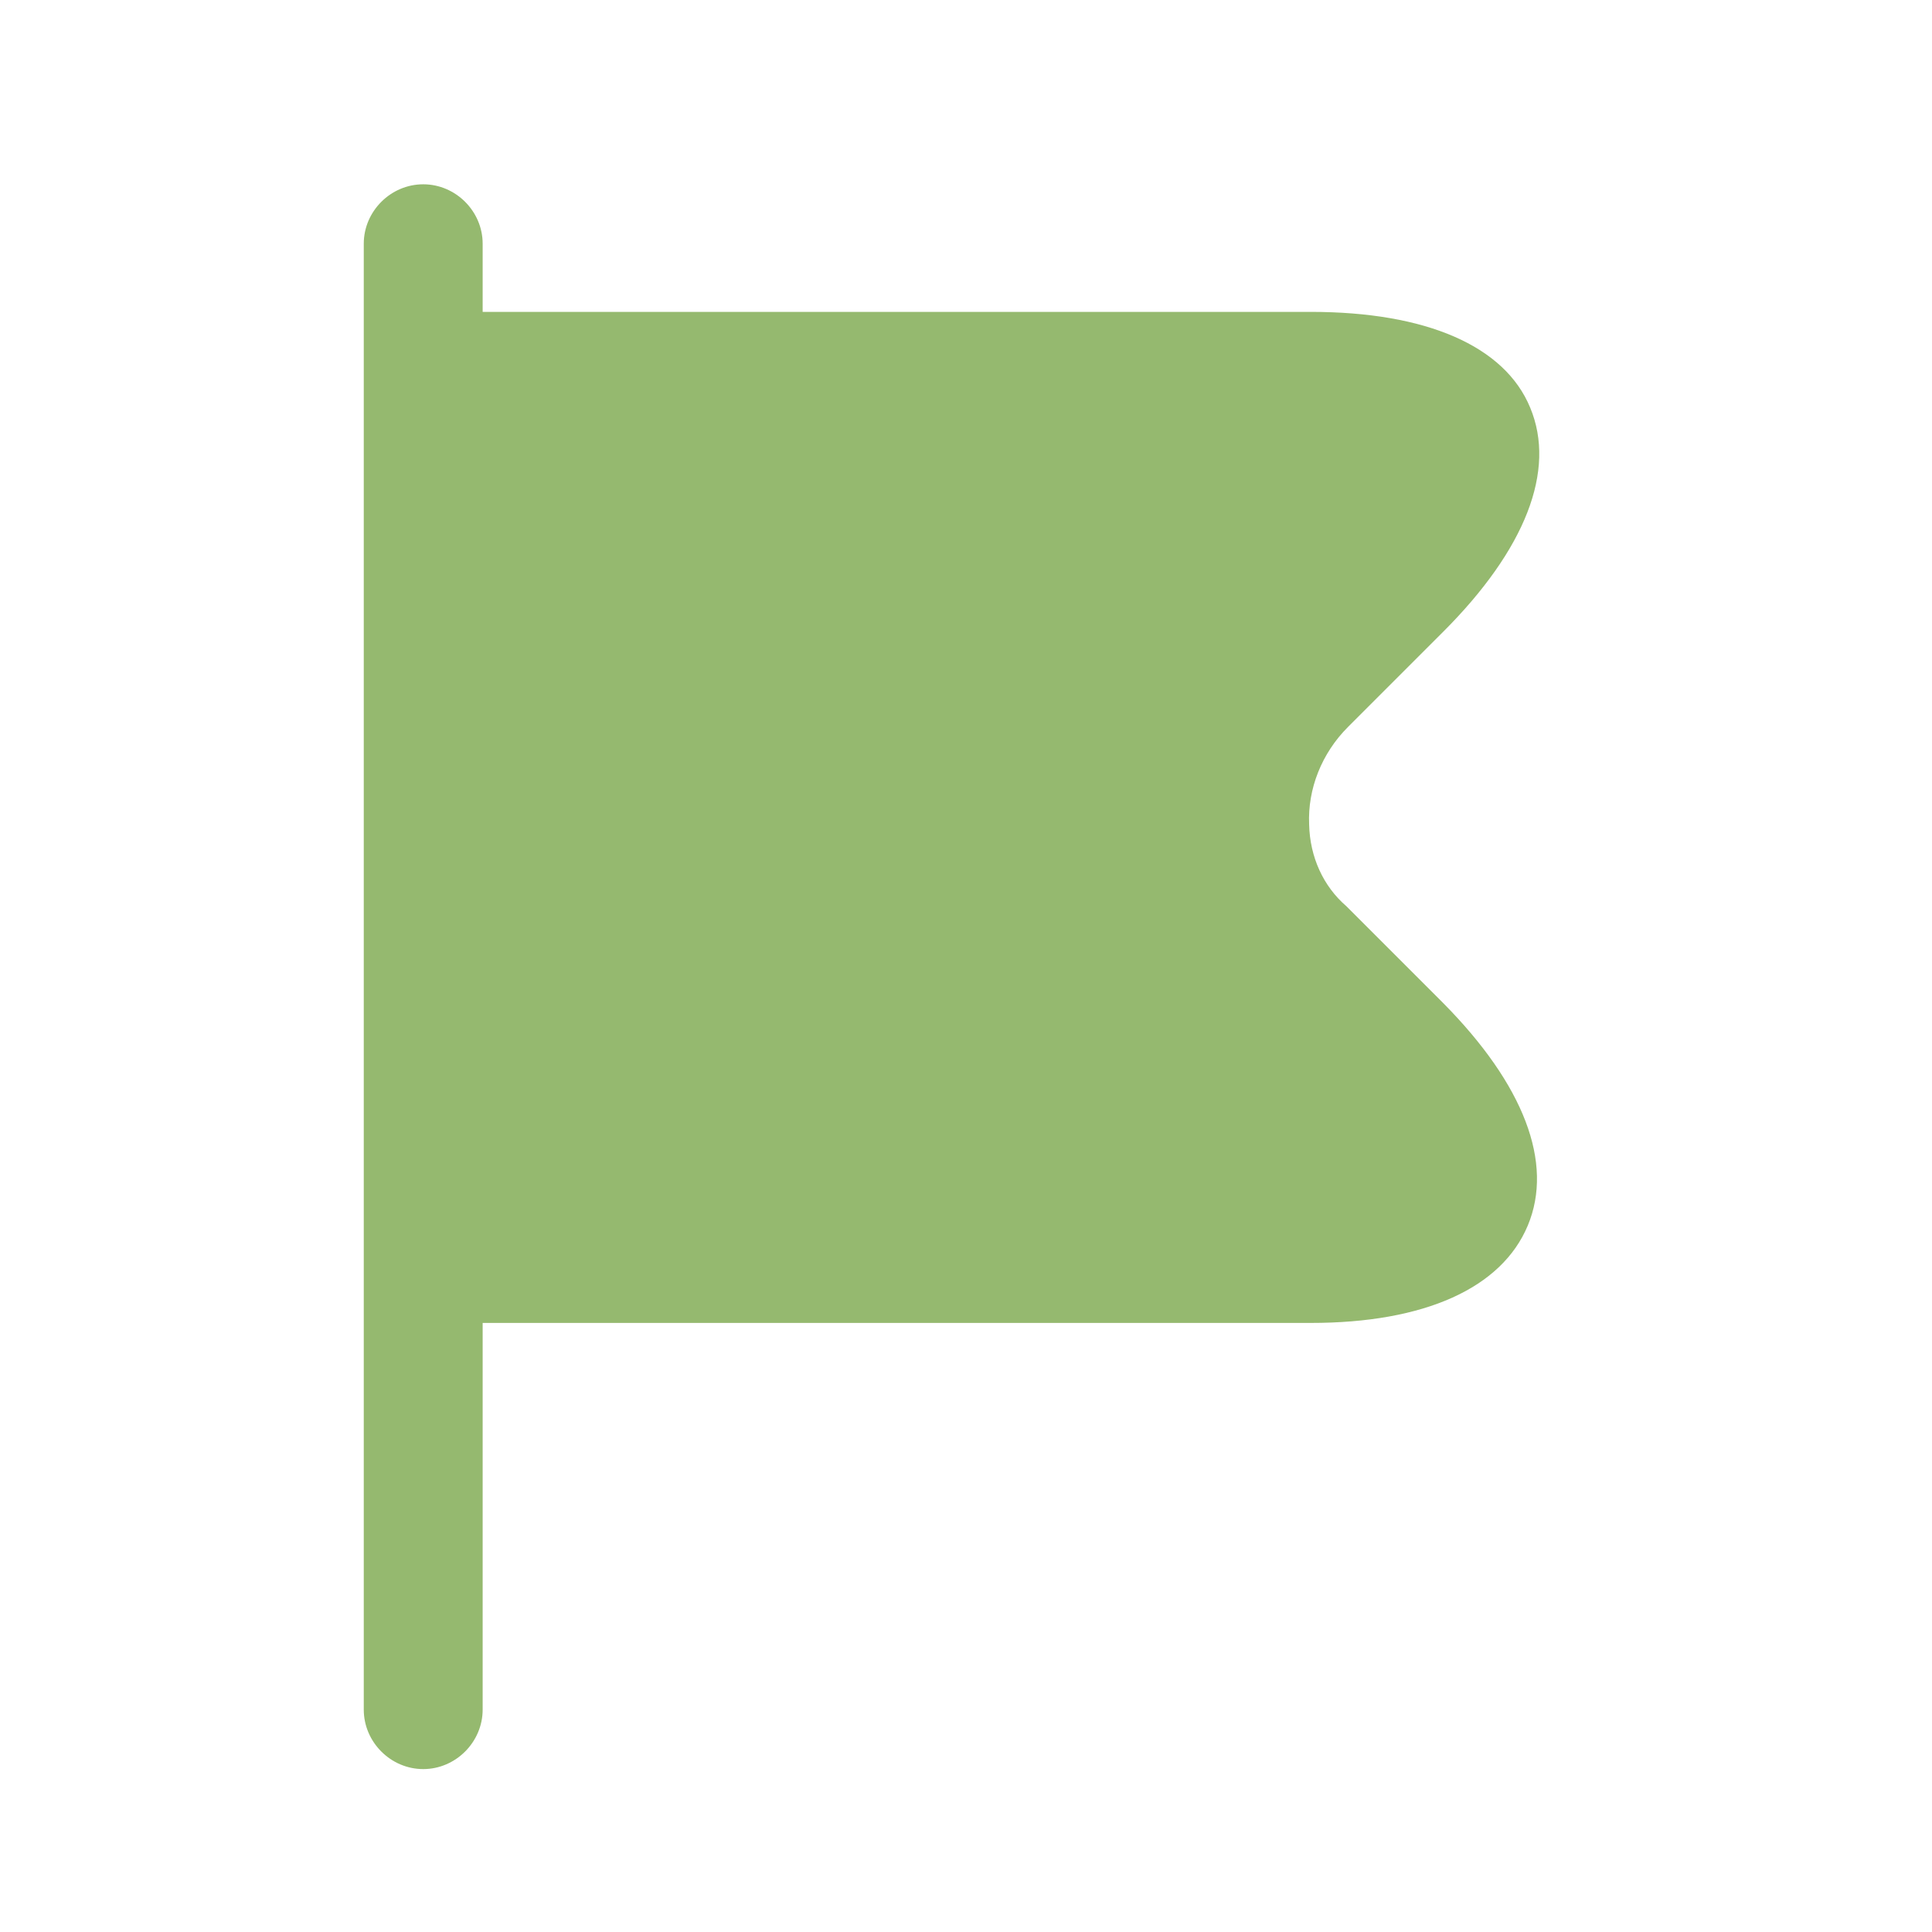
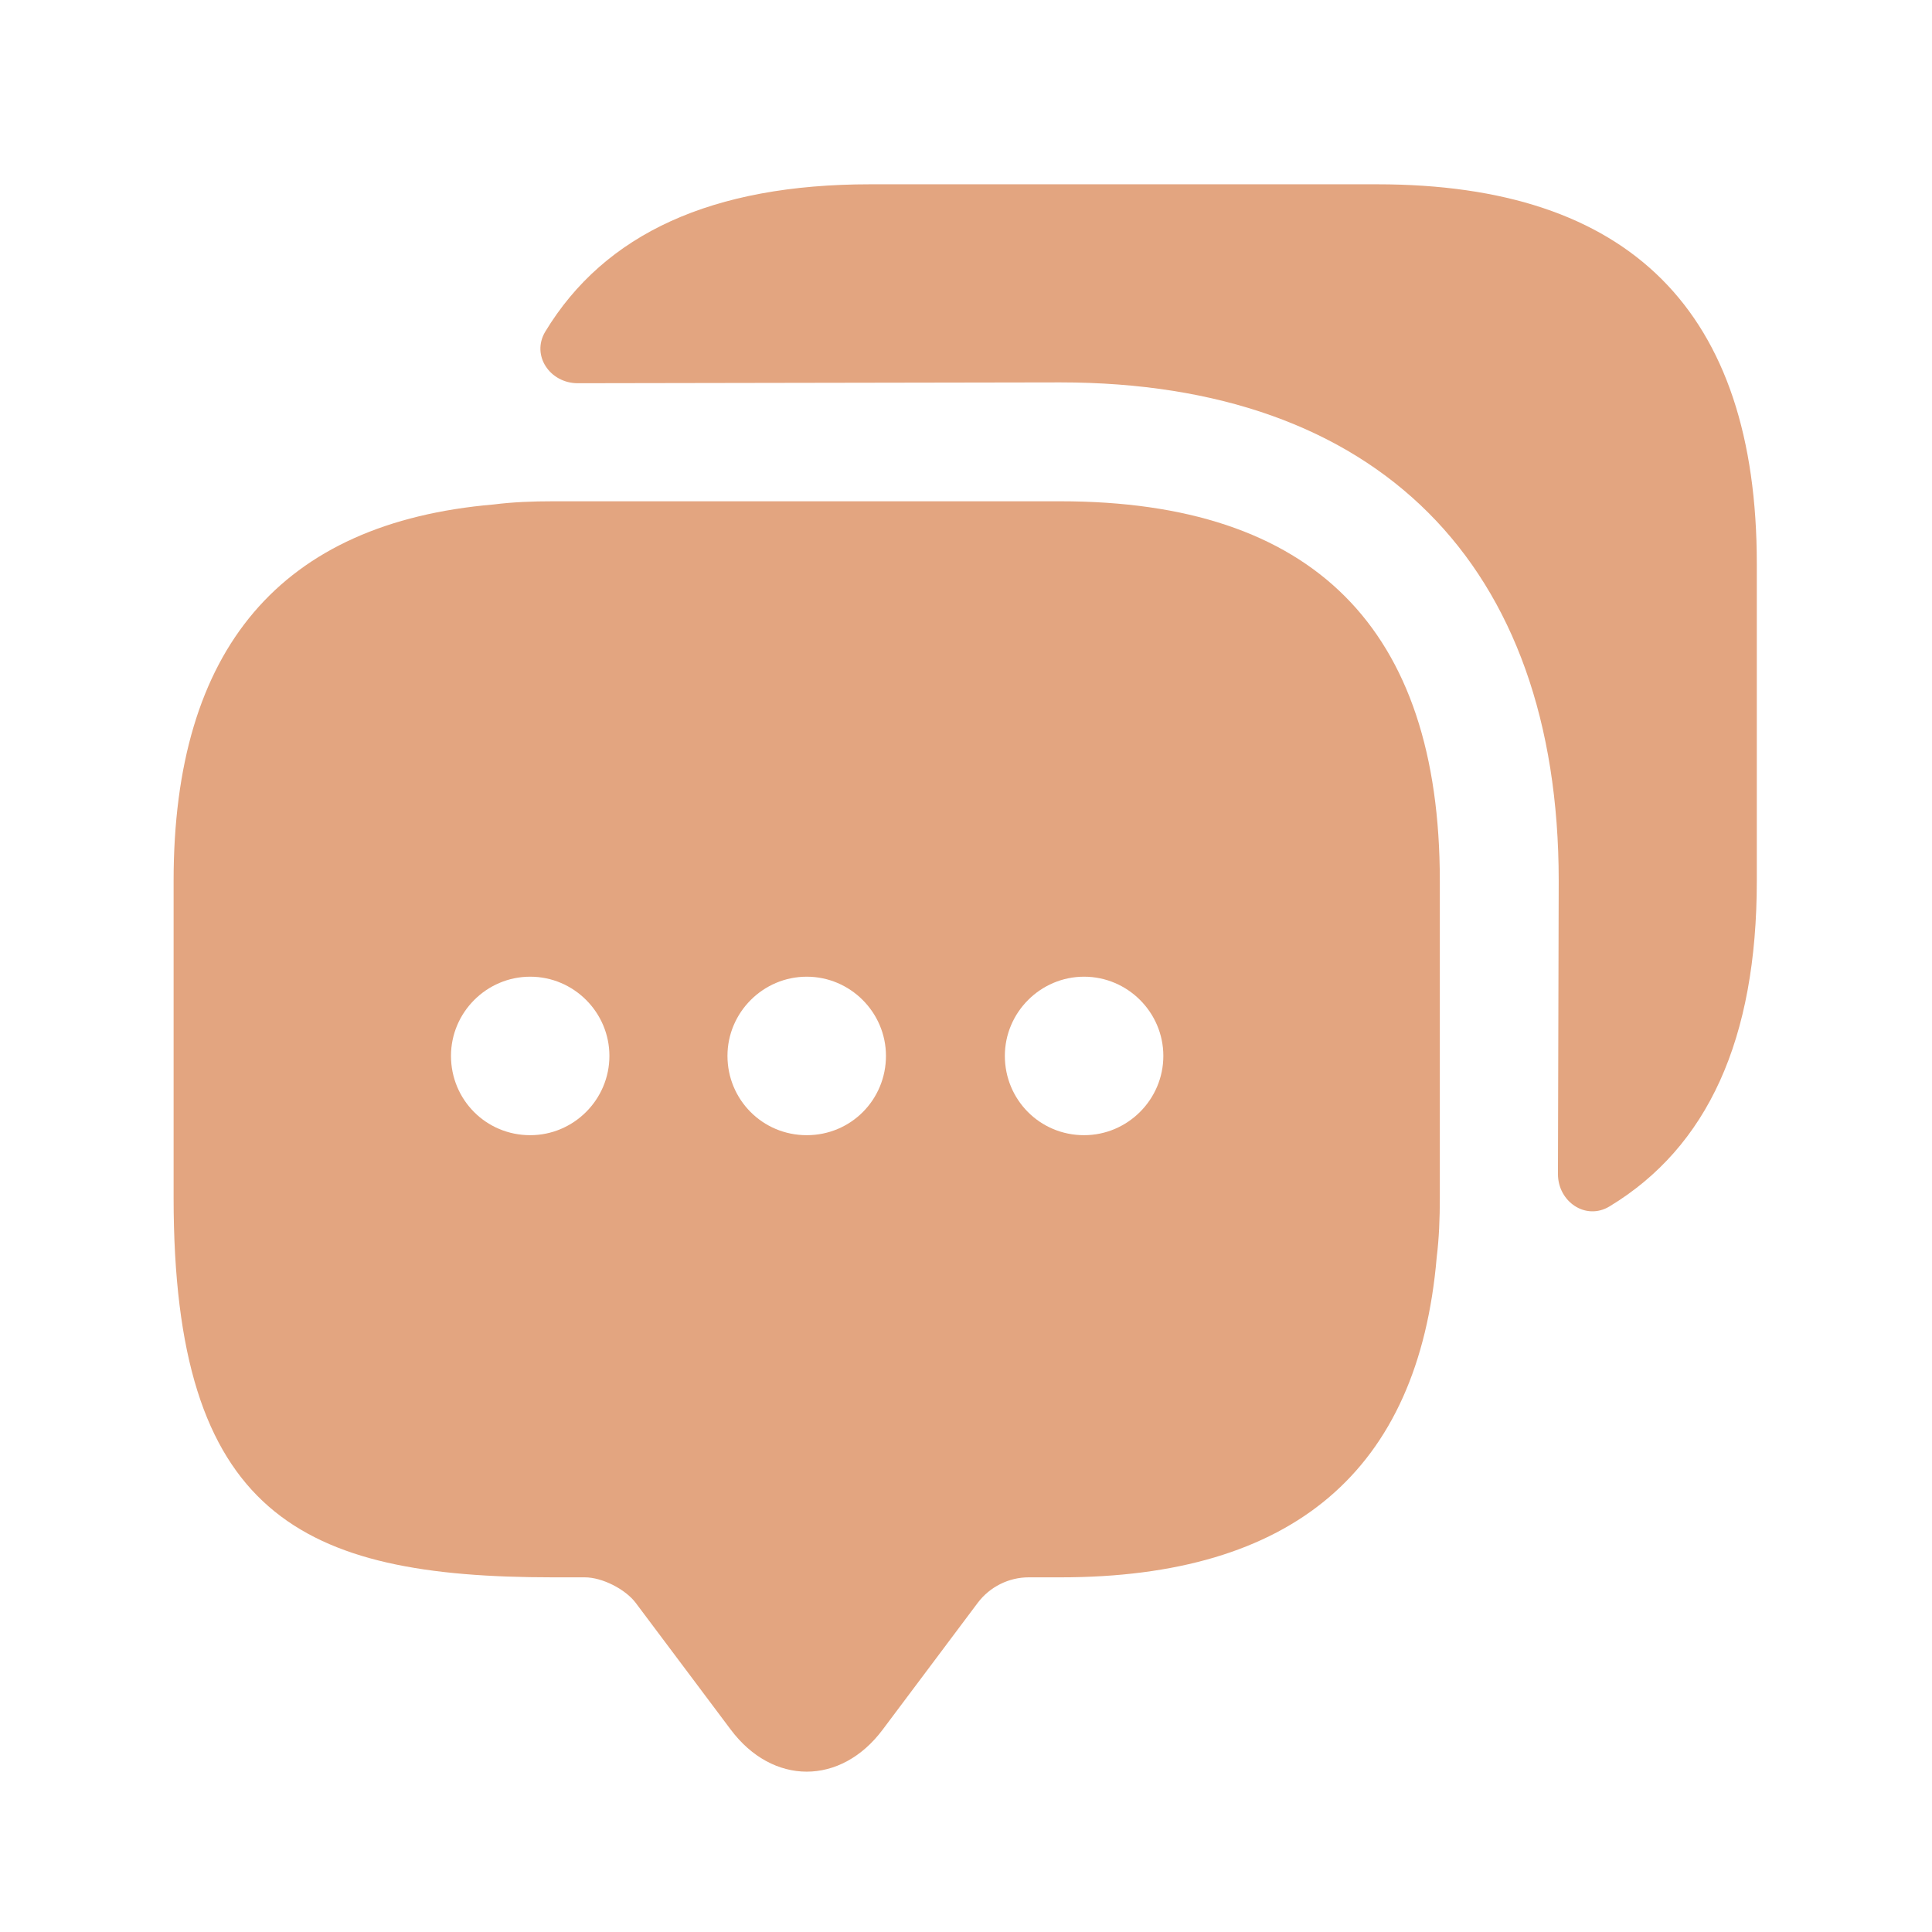
<svg xmlns="http://www.w3.org/2000/svg" width="28" height="28" viewBox="0 0 28 28" fill="none">
-   <path d="M20.913 14.534L19.512 13.133C19.179 12.846 18.984 12.421 18.973 11.95C18.95 11.433 19.156 10.916 19.535 10.537L20.913 9.159C22.108 7.965 22.556 6.817 22.177 5.909C21.809 5.014 20.672 4.52 18.996 4.52H6.995V3.532C6.995 3.061 6.604 2.671 6.134 2.671C5.663 2.671 5.272 3.061 5.272 3.532V24.777C5.272 25.248 5.663 25.639 6.134 25.639C6.604 25.639 6.995 25.248 6.995 24.777V19.173H18.996C20.649 19.173 21.763 18.668 22.142 17.761C22.521 16.854 22.085 15.717 20.913 14.534Z" fill="#95B96F" />
+   <path d="M15.367 7.265H8.017C7.718 7.265 7.431 7.276 7.156 7.311C4.067 7.575 2.516 9.401 2.516 12.765V17.359C2.516 21.953 4.354 22.86 8.017 22.86H8.476C8.729 22.86 9.062 23.032 9.211 23.227L10.589 25.065C11.198 25.88 12.186 25.88 12.794 25.065L14.172 23.227C14.345 22.998 14.62 22.86 14.907 22.86H15.367C18.732 22.86 20.557 21.321 20.822 18.22C20.856 17.945 20.867 17.658 20.867 17.359V12.765C20.867 9.102 19.03 7.265 15.367 7.265ZM7.684 16.452C7.041 16.452 6.536 15.935 6.536 15.303C6.536 14.672 7.052 14.155 7.684 14.155C8.316 14.155 8.832 14.672 8.832 15.303C8.832 15.935 8.316 16.452 7.684 16.452ZM11.692 16.452C11.049 16.452 10.543 15.935 10.543 15.303C10.543 14.672 11.06 14.155 11.692 14.155C12.323 14.155 12.84 14.672 12.84 15.303C12.84 15.935 12.335 16.452 11.692 16.452ZM15.711 16.452C15.068 16.452 14.563 15.935 14.563 15.303C14.563 14.672 15.08 14.155 15.711 14.155C16.343 14.155 16.86 14.672 16.86 15.303C16.86 15.935 16.343 16.452 15.711 16.452Z" fill="#E3A580" />
+   <path d="M25.461 8.172V12.765C25.461 15.062 24.749 16.624 23.325 17.485C22.981 17.692 22.579 17.416 22.579 17.015L22.59 12.765C22.59 8.172 19.96 5.542 15.367 5.542L8.373 5.554C7.971 5.554 7.696 5.152 7.902 4.807C8.764 3.383 10.325 2.671 12.611 2.671H19.96C23.624 2.671 25.461 4.509 25.461 8.172Z" fill="#E3A580" />
</svg>
